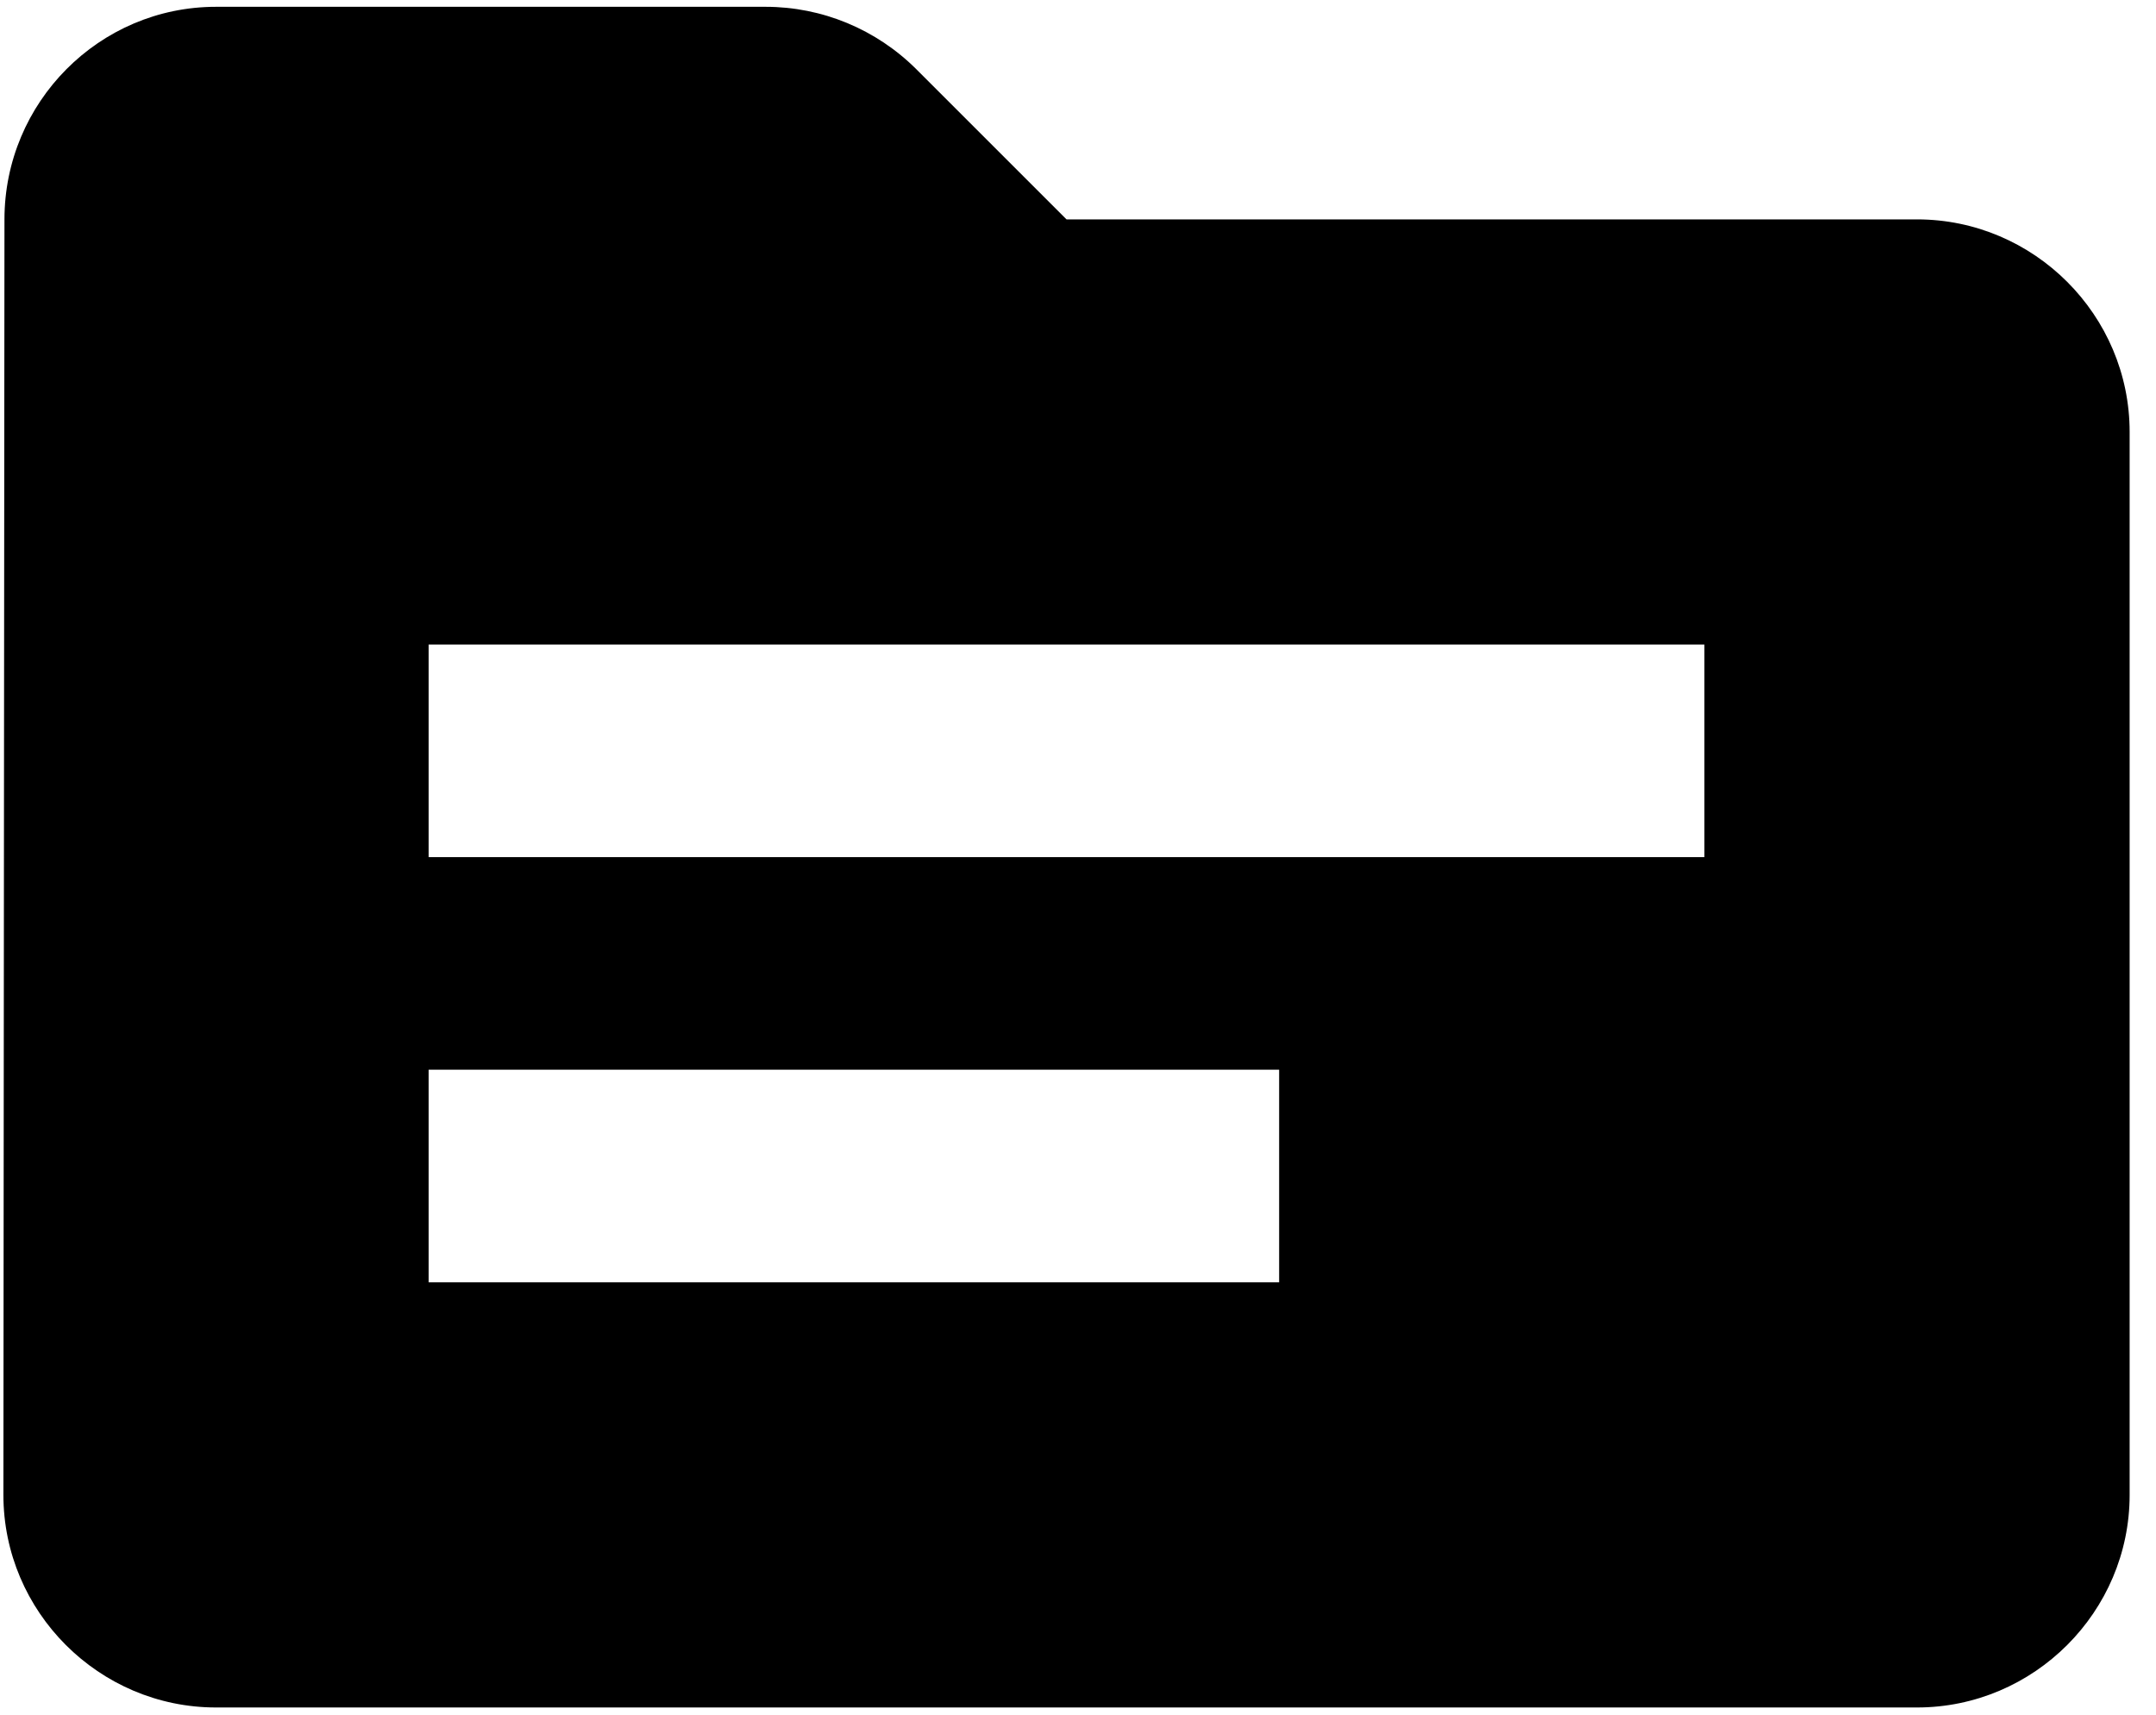
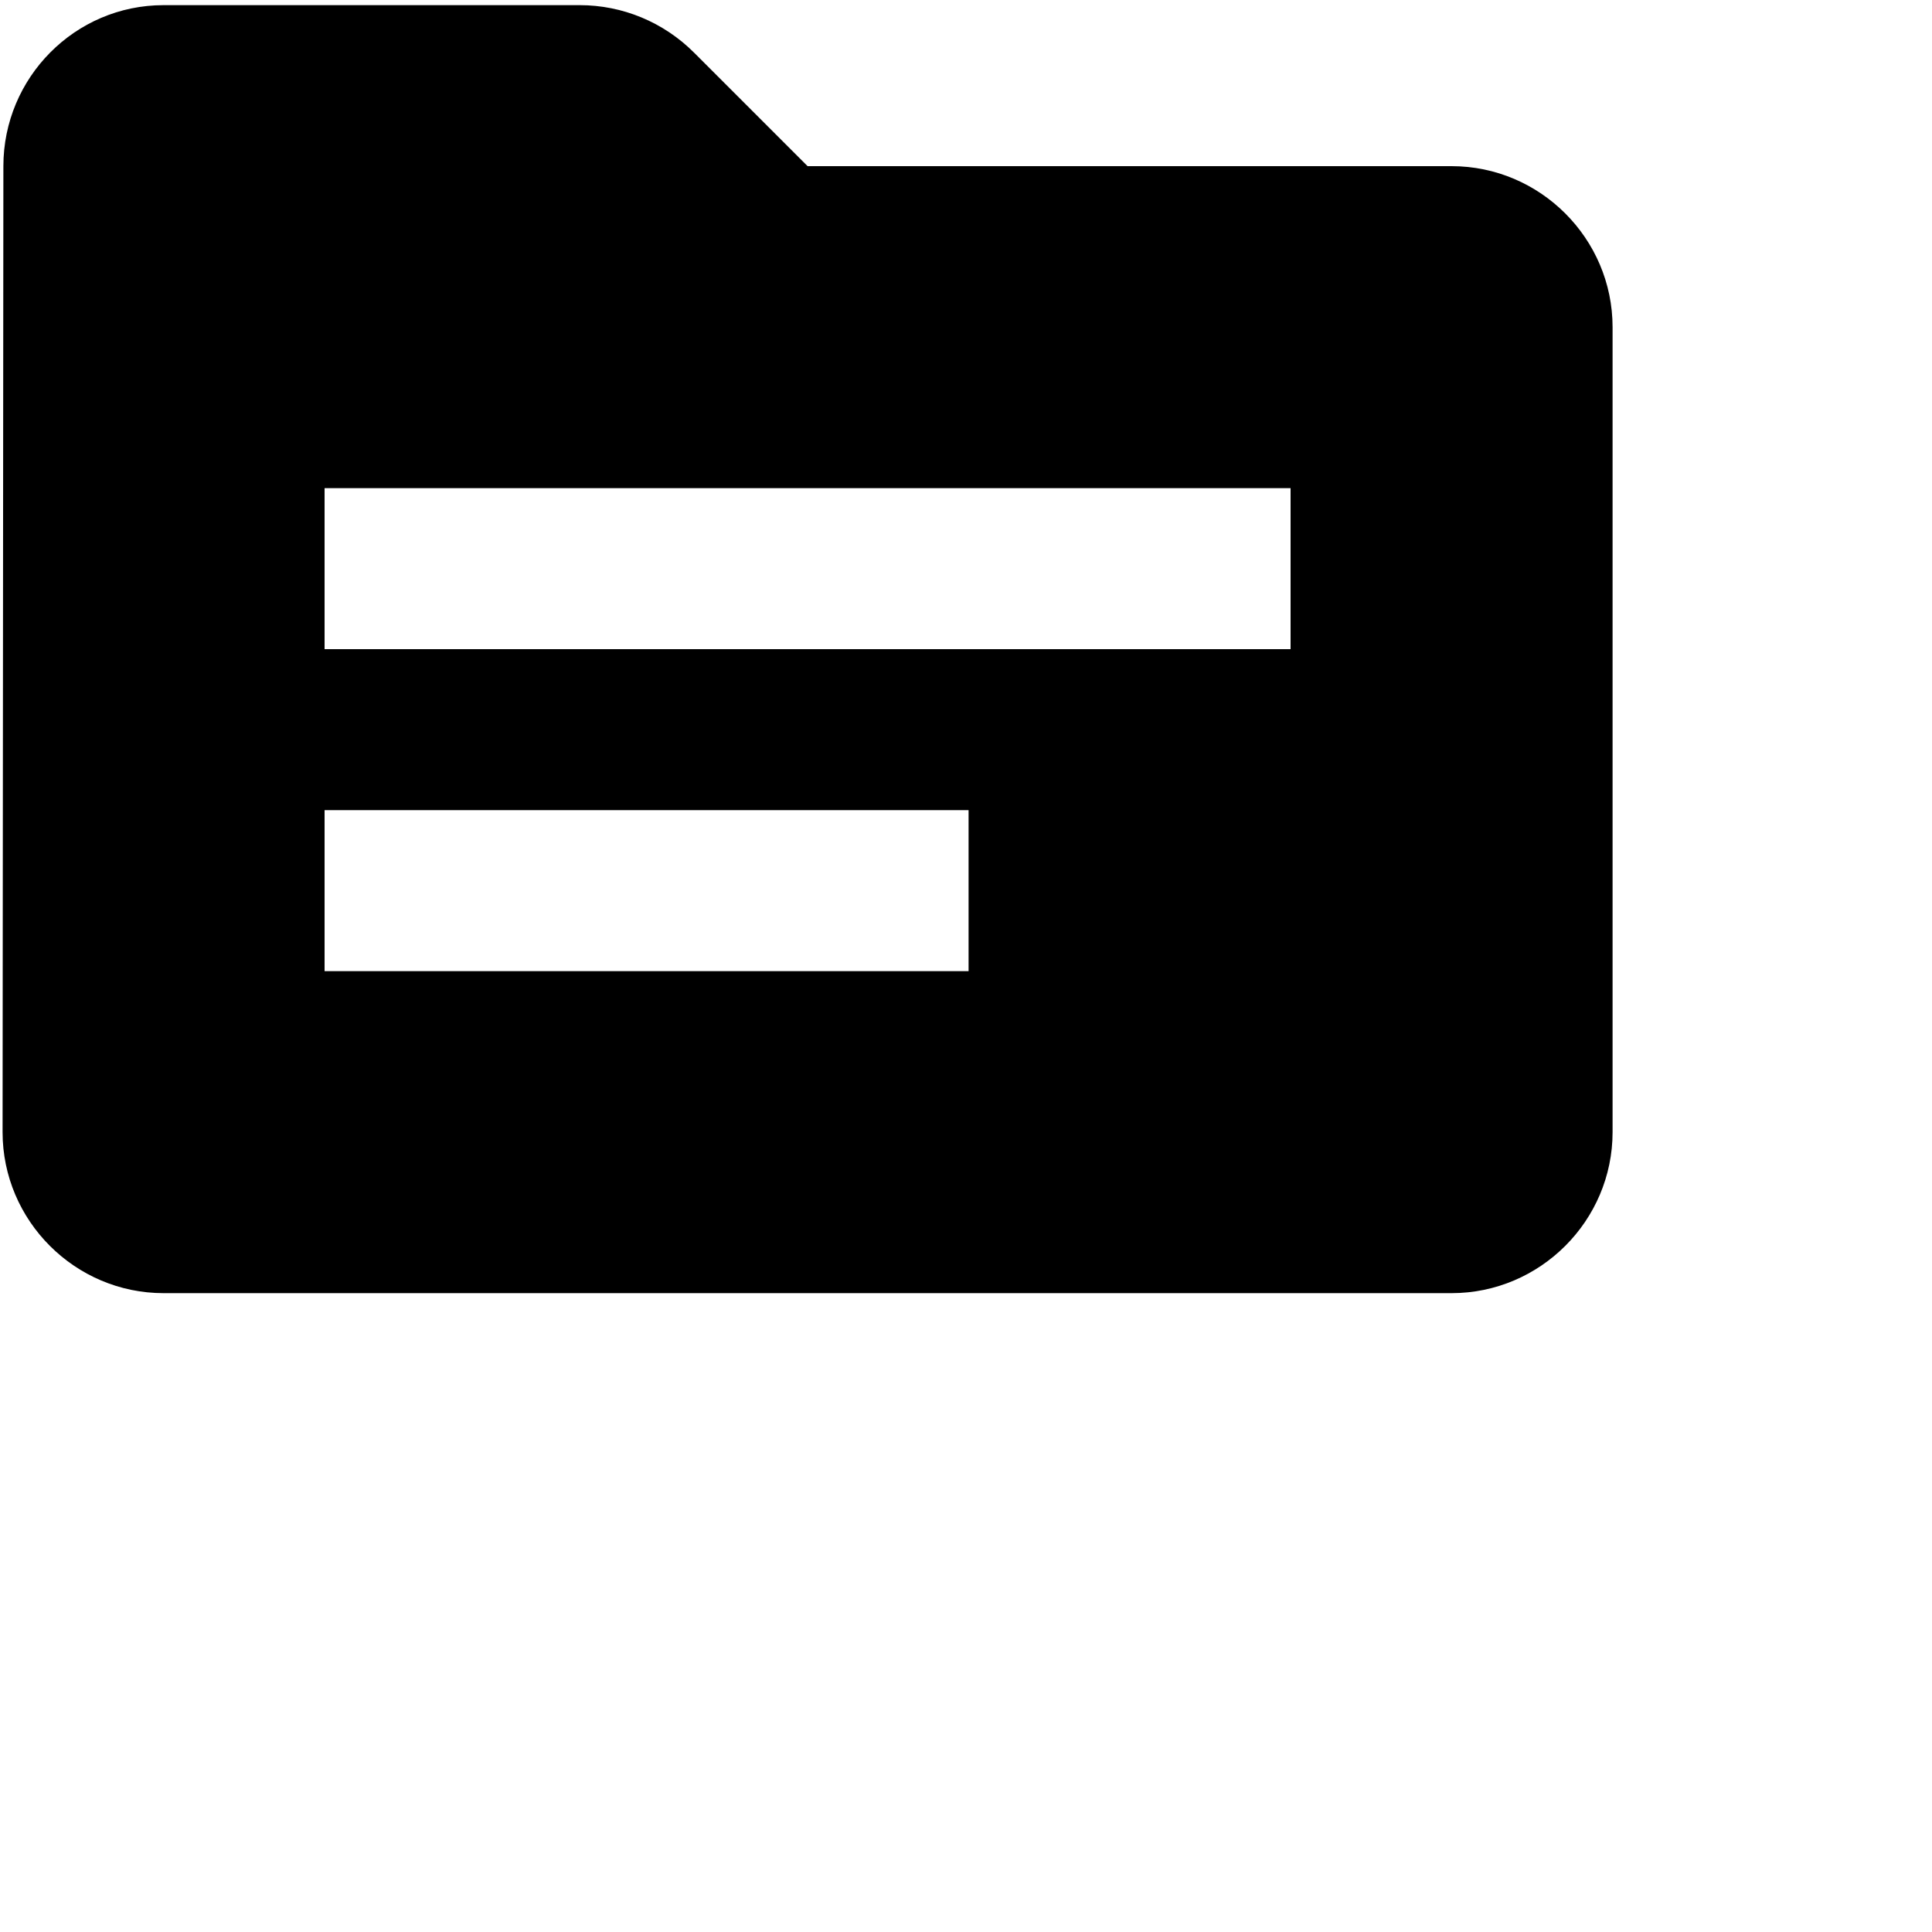
- <svg xmlns="http://www.w3.org/2000/svg" width="845" height="672" viewBox="0 0 845 672" fill="none">
+ <svg xmlns="http://www.w3.org/2000/svg" width="1000" height="1000" viewBox="0 0 1000 1000" fill="none">
  <path d="M751.333 86H418L359.25 27.25C343.417 11.416 322.167 2.667 300.083 2.667H84.667C38.833 2.667 1.75 40.166 1.75 86L1.333 586C1.333 631.833 38.833 669.333 84.667 669.333H751.333C797.167 669.333 834.667 631.833 834.667 586V169.333C834.667 123.5 797.167 86 751.333 86ZM501.333 502.667H168V419.333H501.333V502.667ZM668 336H168V252.667H668V336Z" fill="black" />
</svg>
